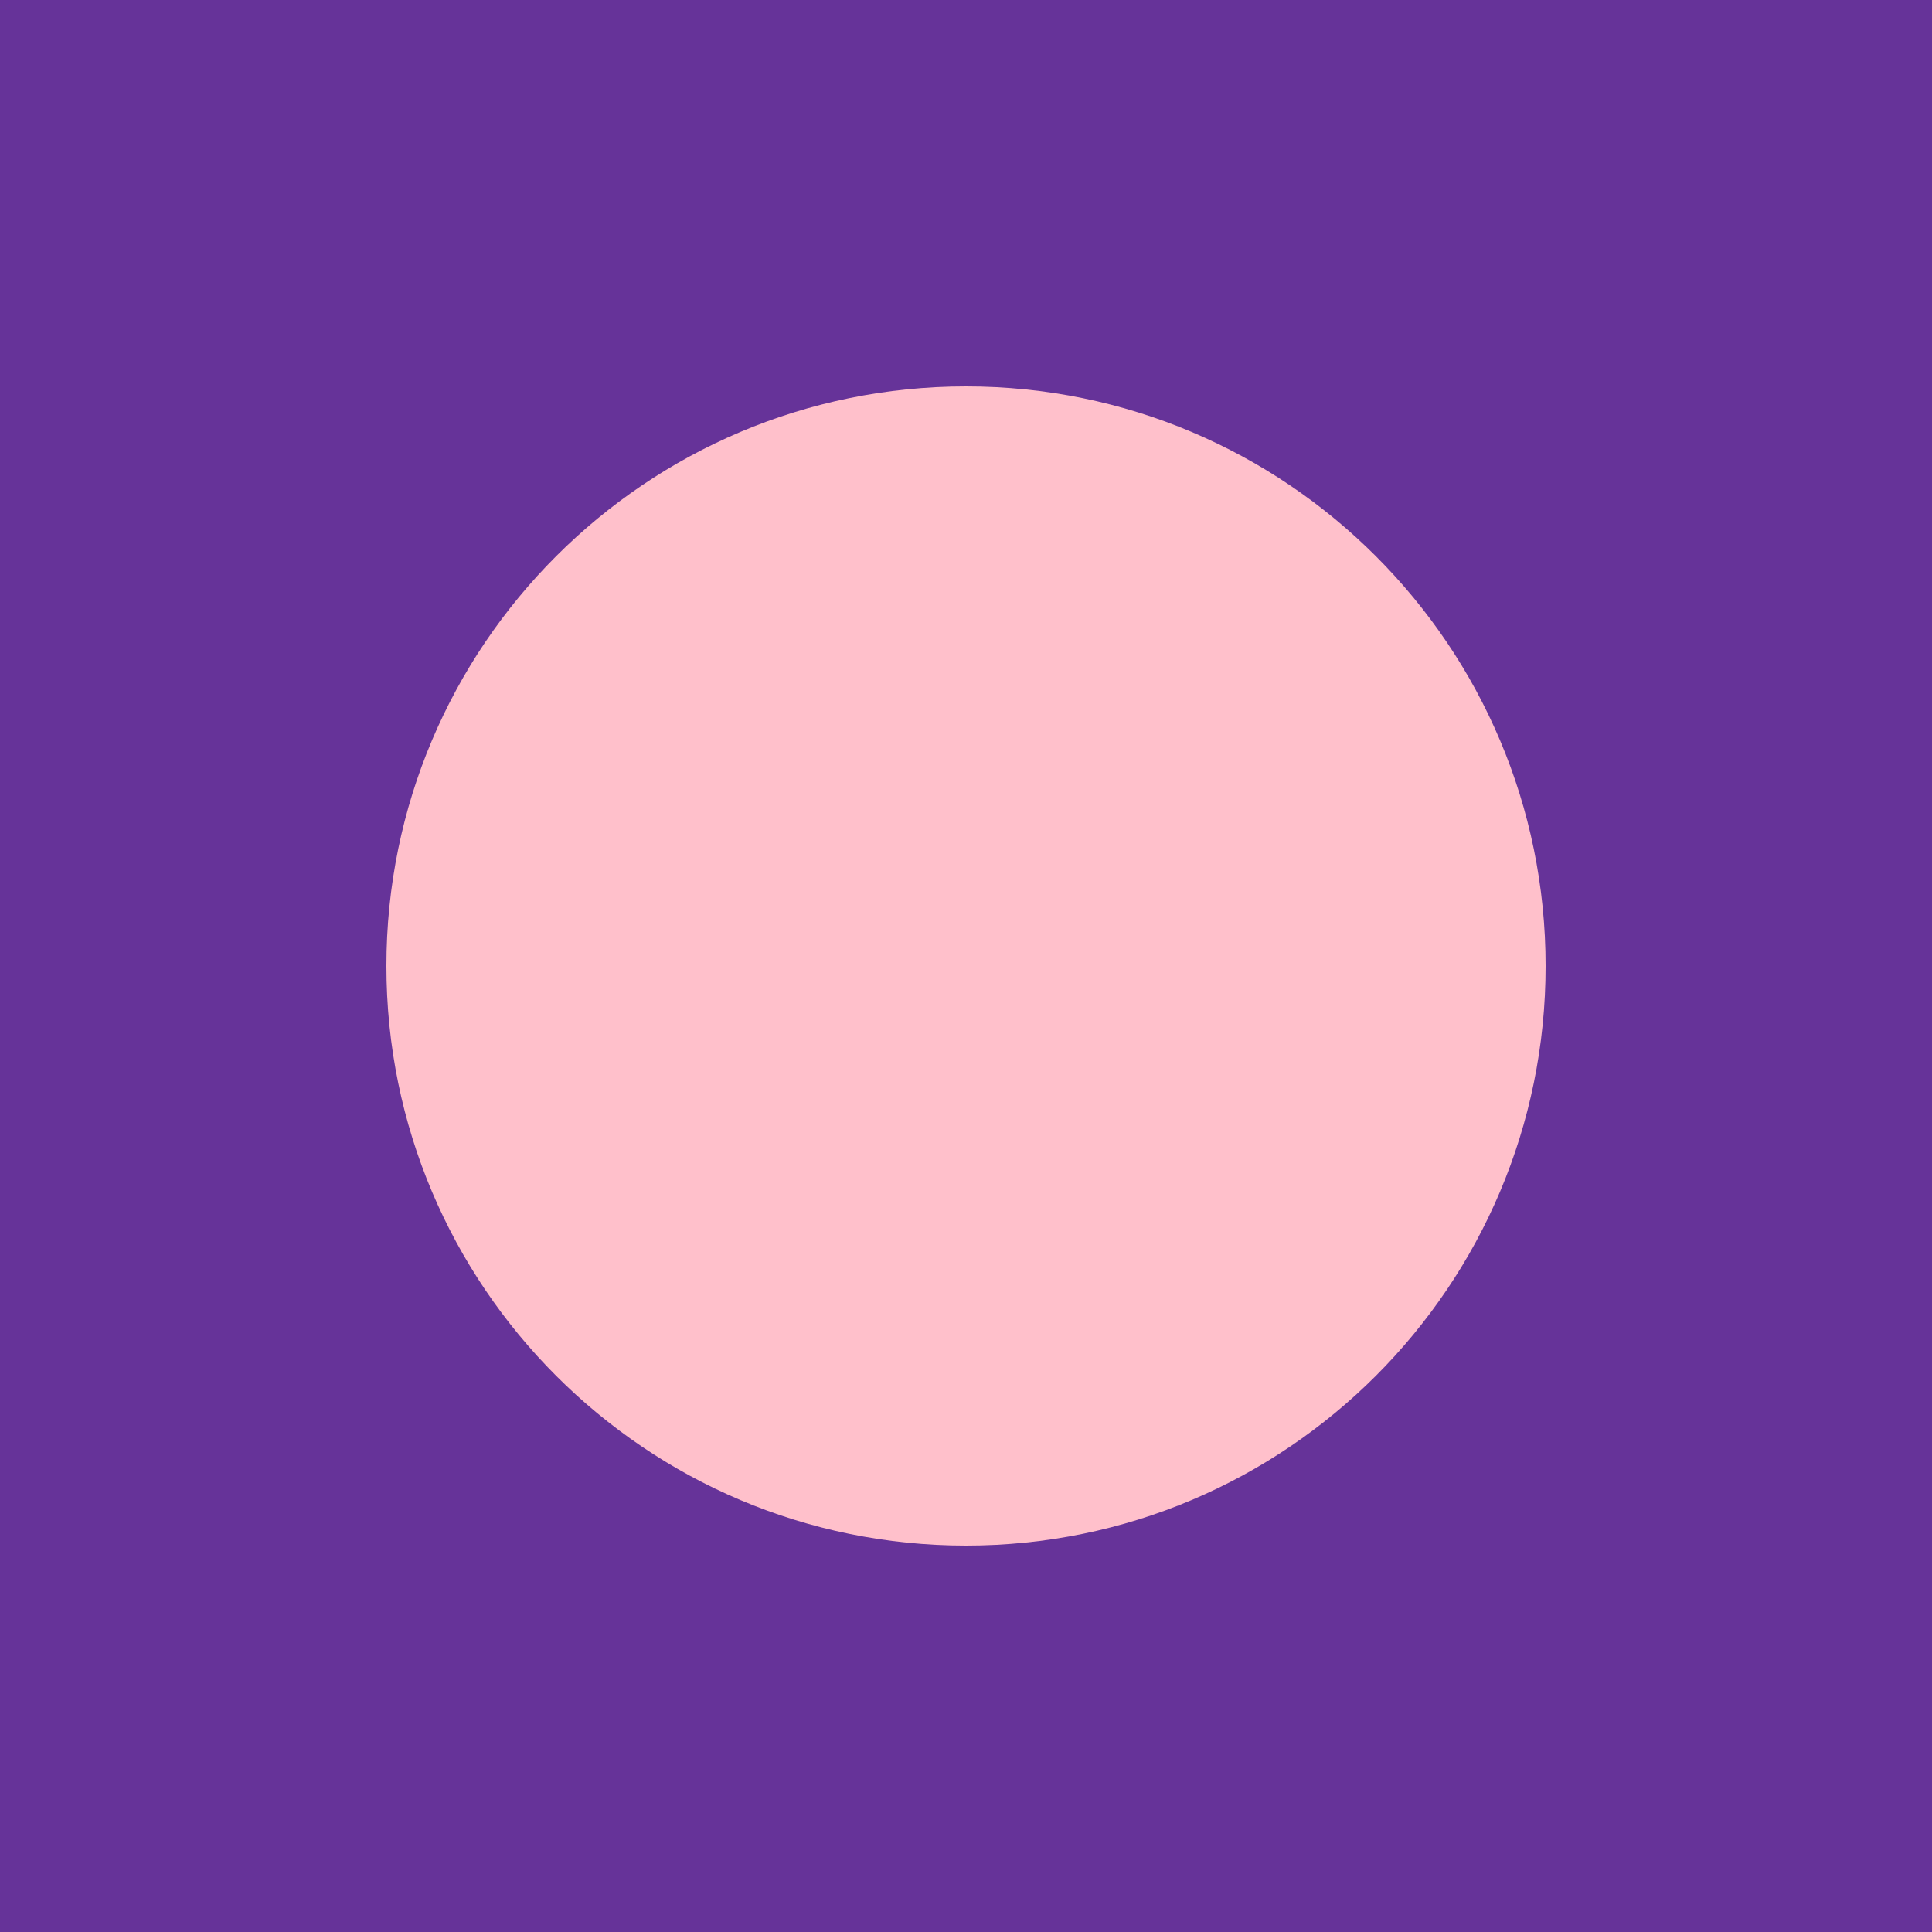
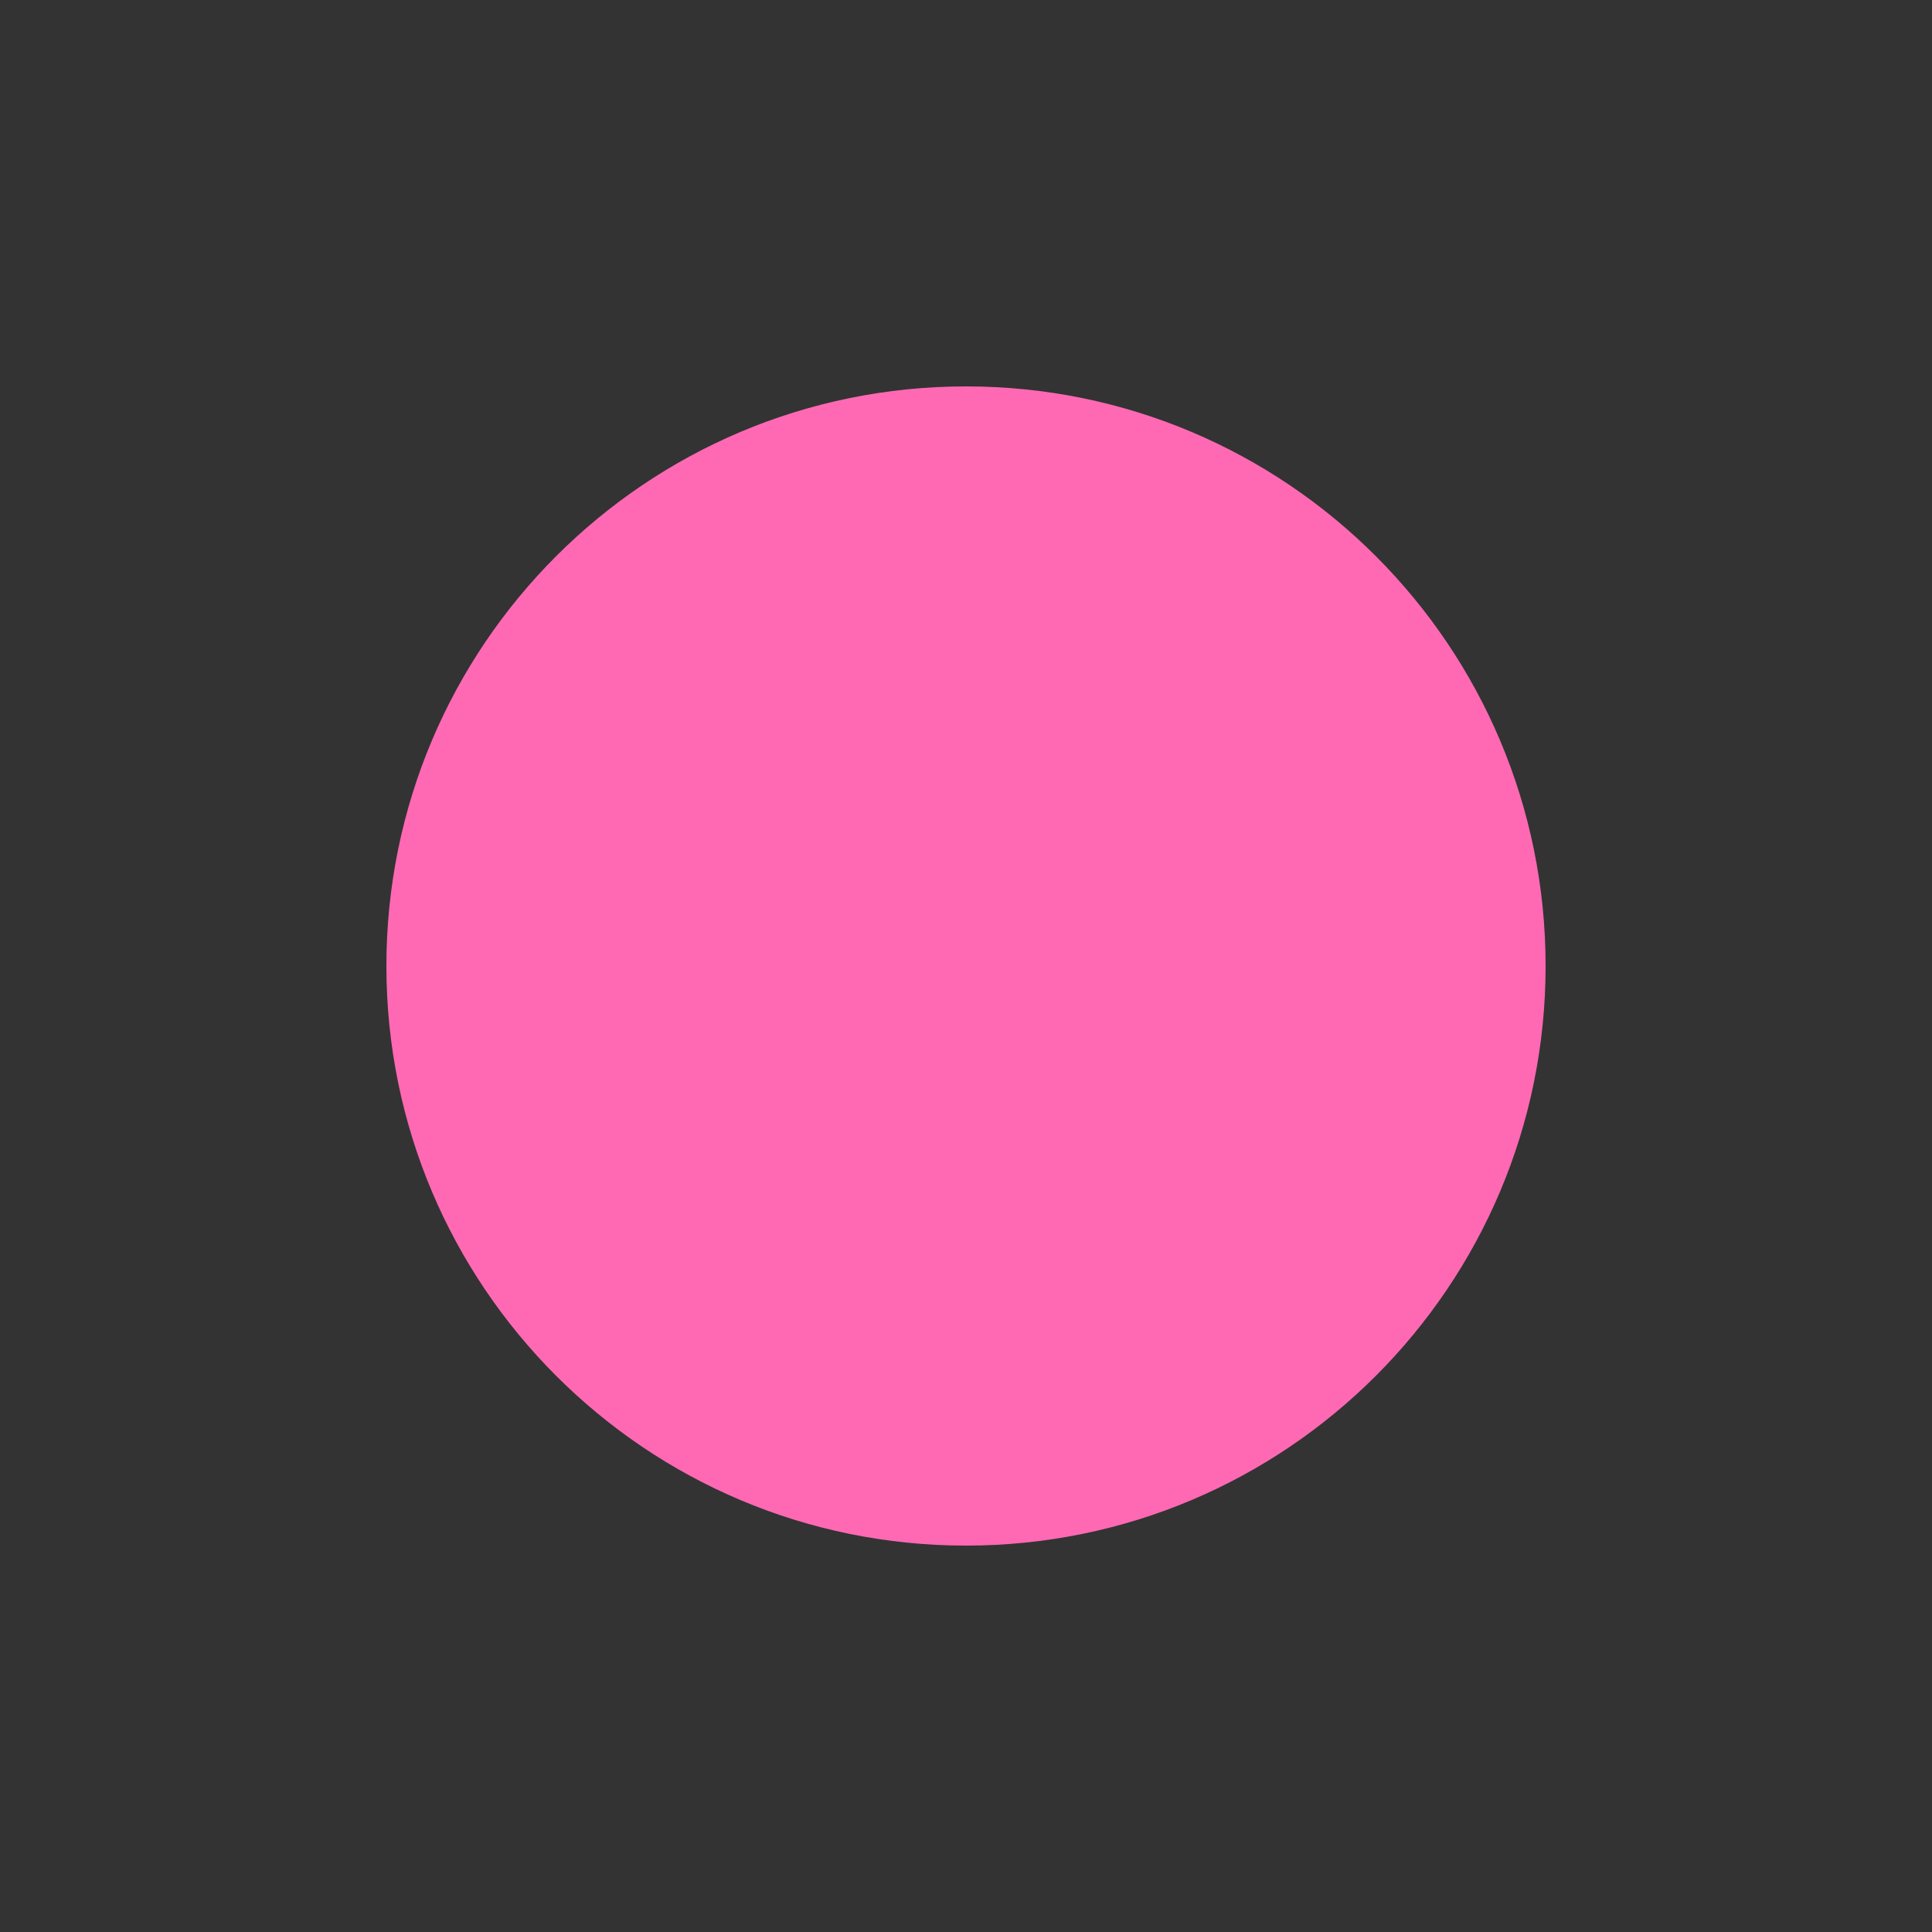
<svg xmlns="http://www.w3.org/2000/svg">
  <style media="(prefers-color-scheme: dark)">
-     rect { fill: rebeccapurple }
-     circle { fill: pink }
+     rect { fill: #333 }
+     circle { fill: hotpink }
  </style>
-   <rect fill="pink" width="100%" height="100%" />
-   <circle fill="rebeccapurple" cx="50%" cy="50%" r="30%" />
+   <rect fill="hotpink" width="100%" height="100%" />
+   <circle fill="#333" cx="50%" cy="50%" r="30%" />
</svg>
